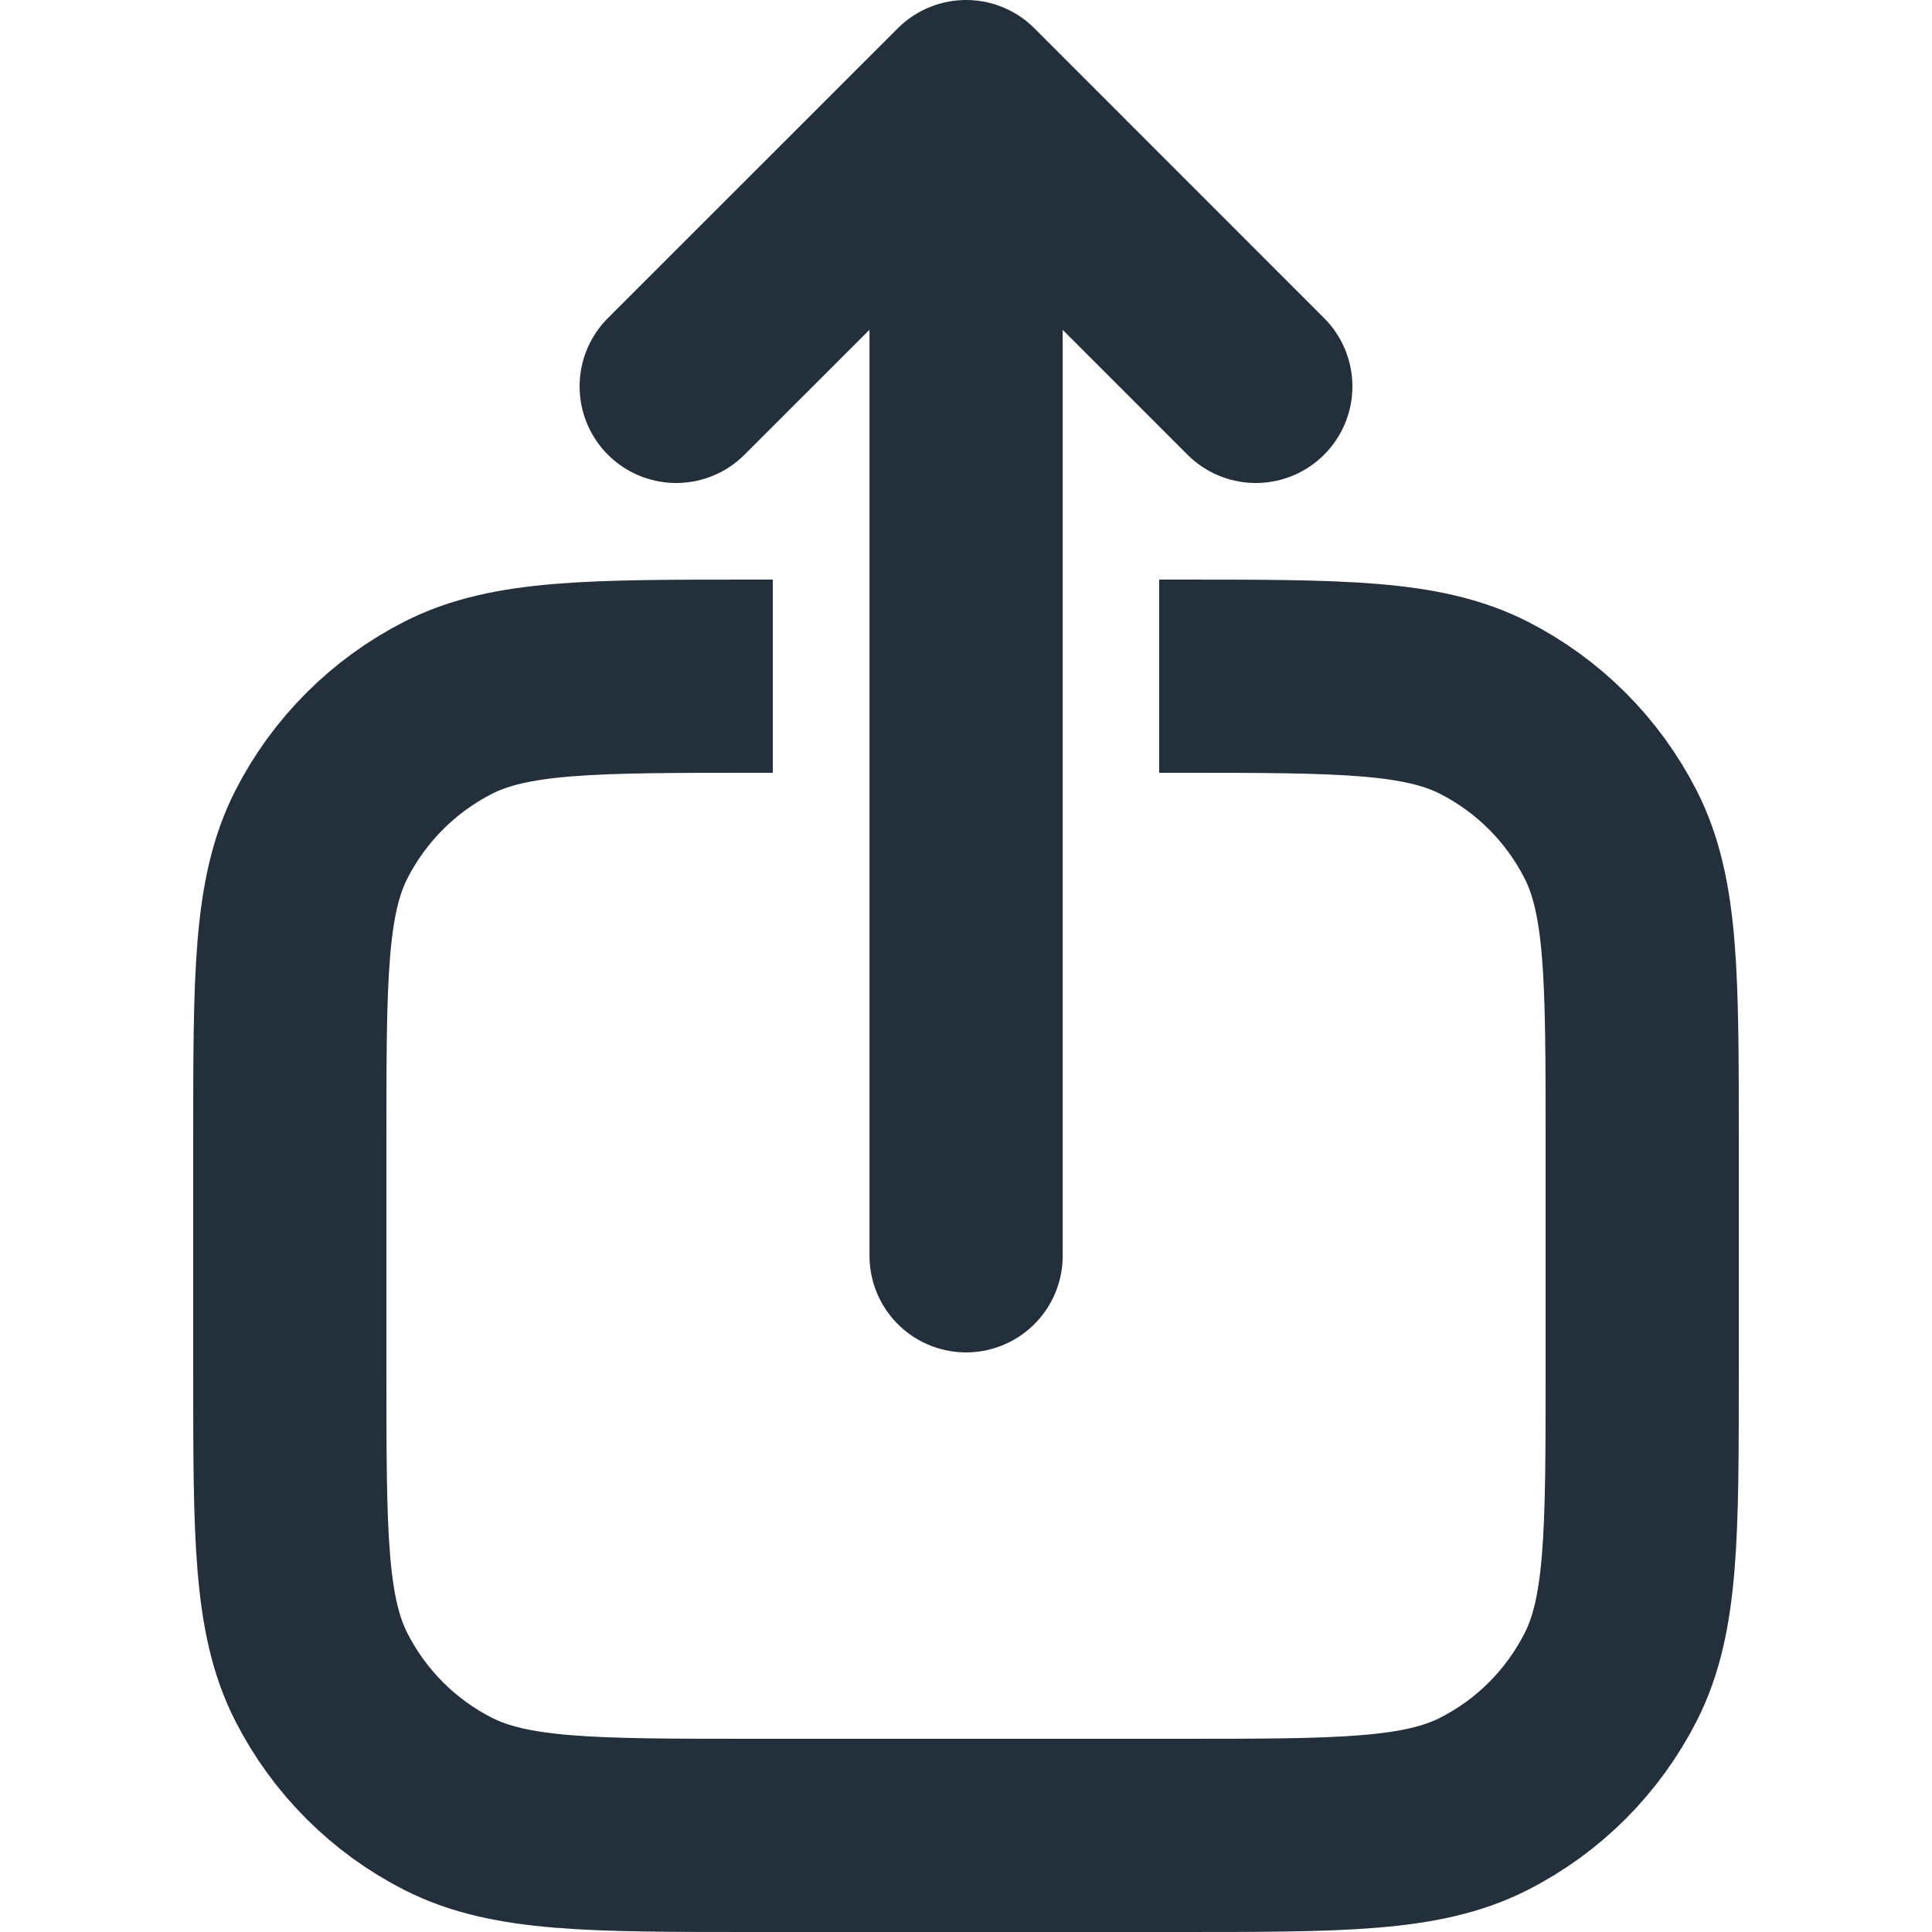
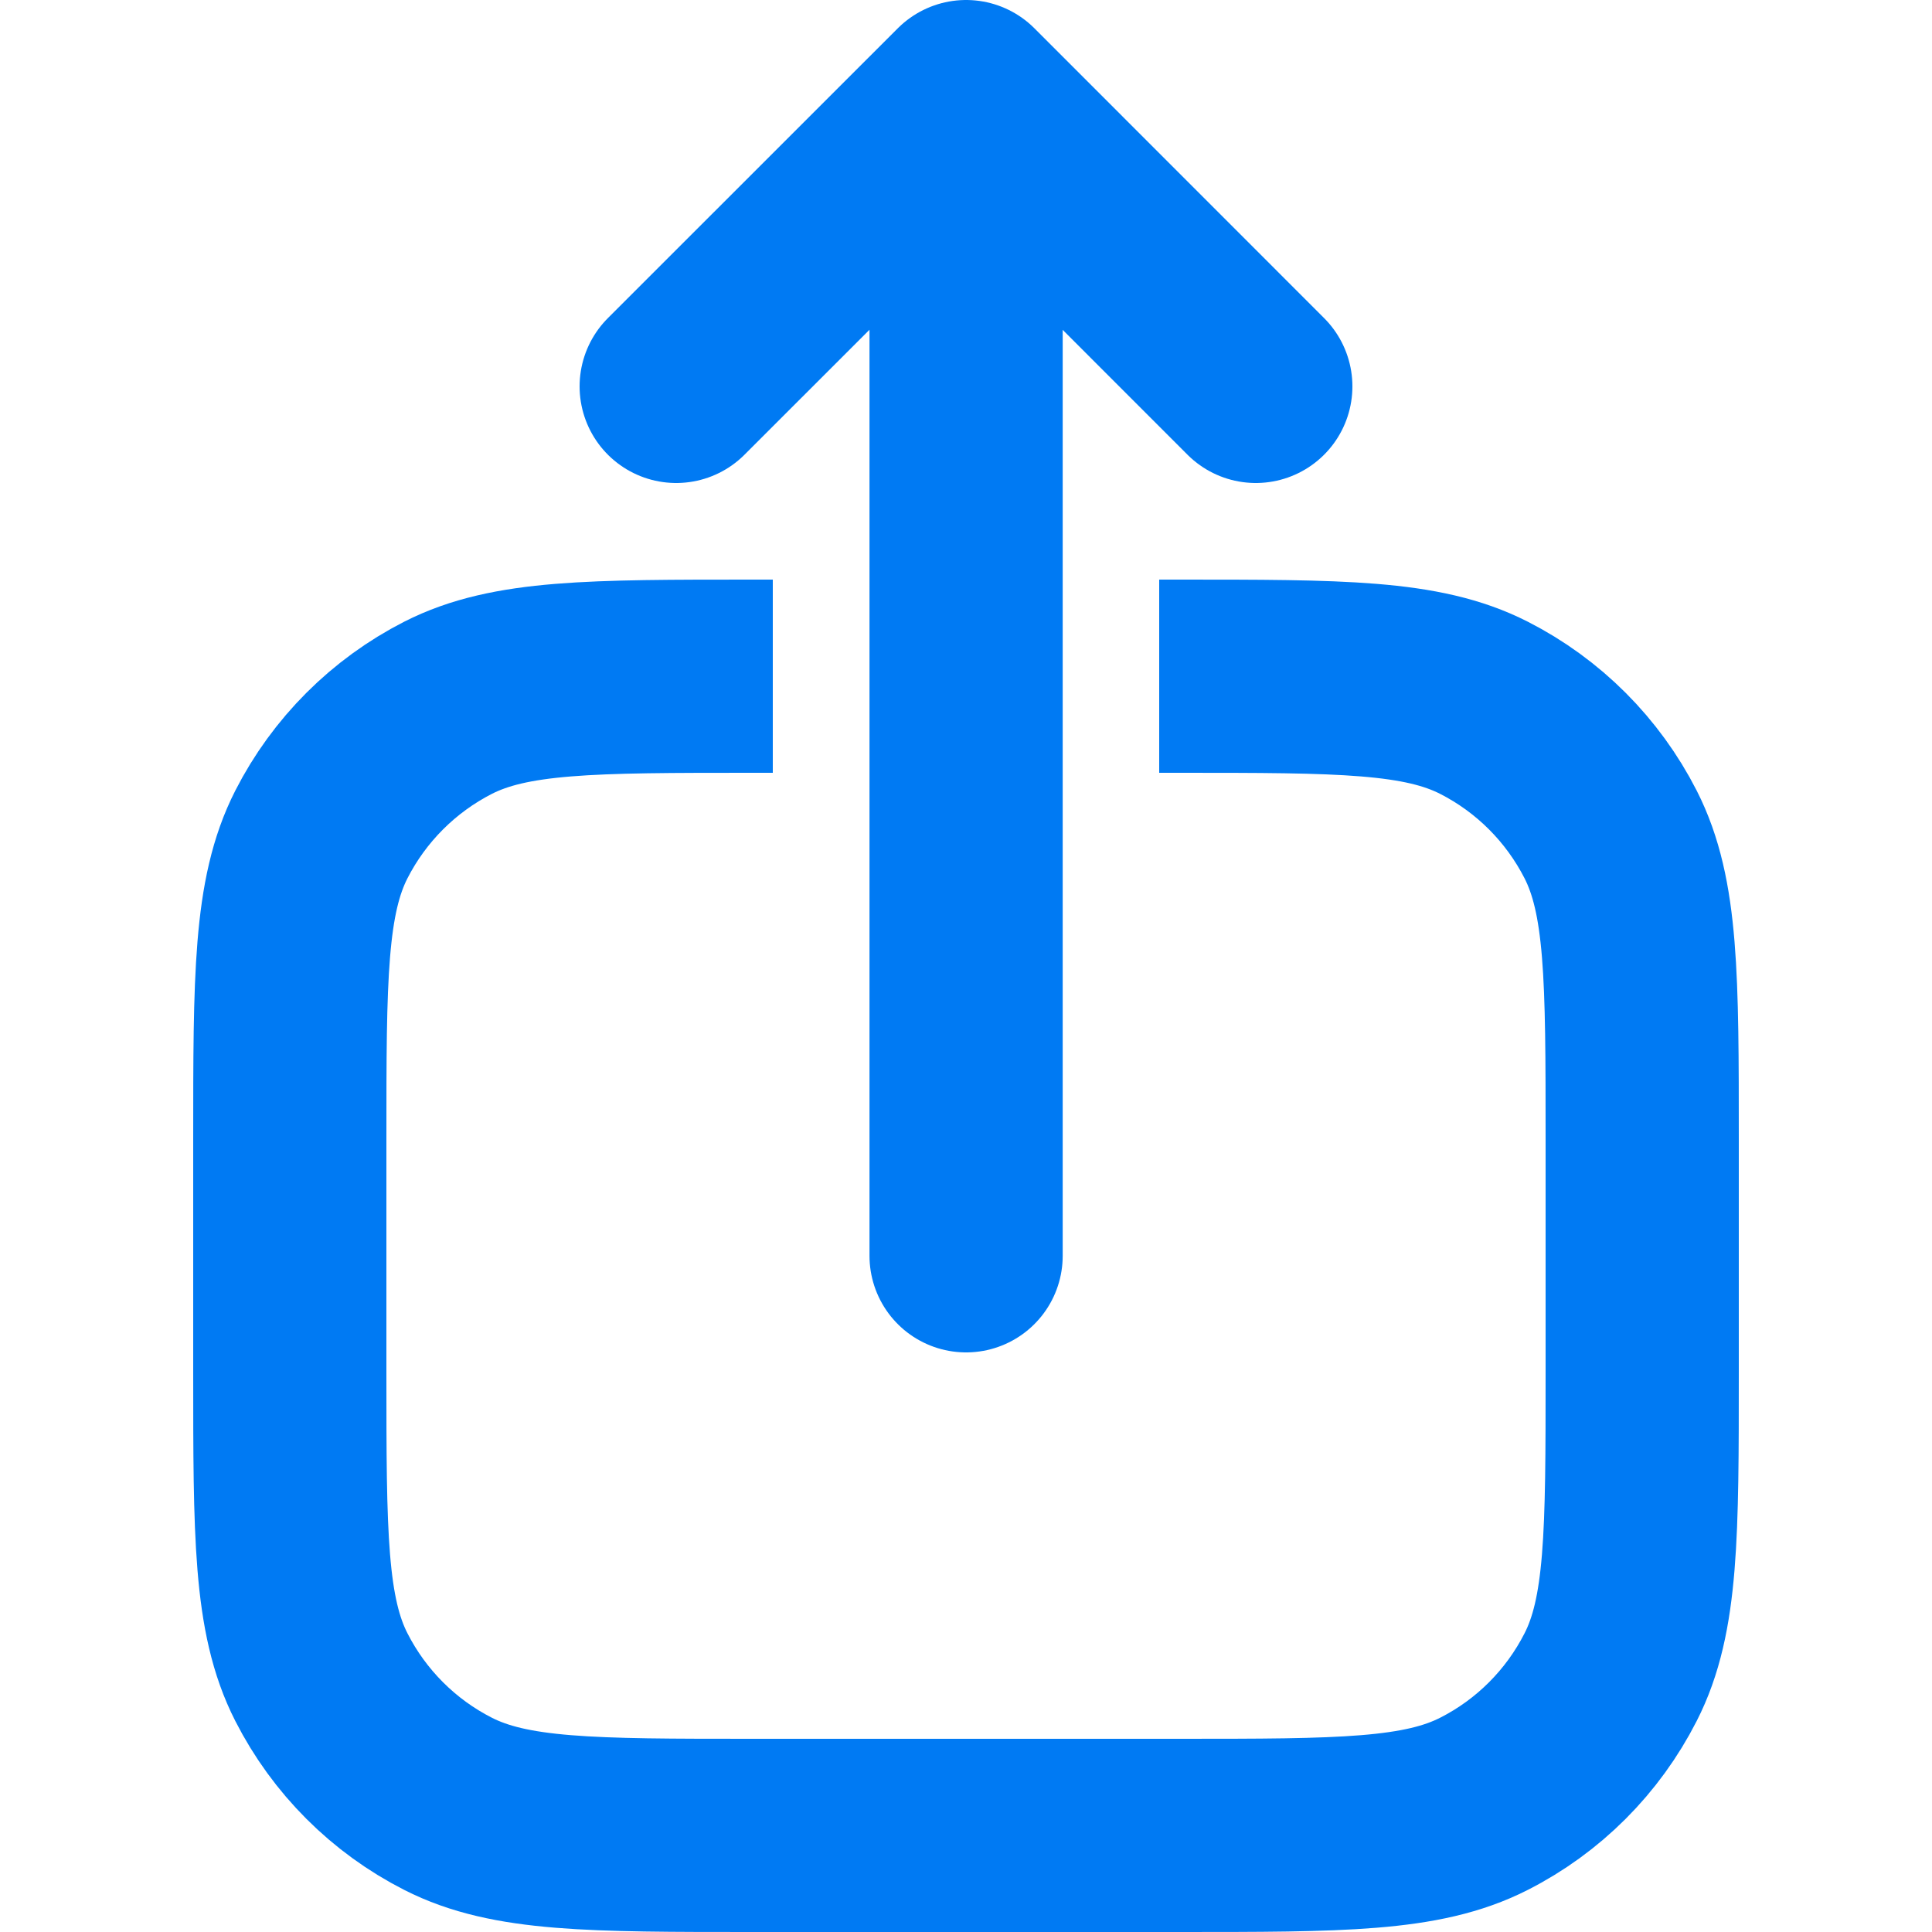
<svg xmlns="http://www.w3.org/2000/svg" width="20" height="20" viewBox="0 0 20 20" fill="none">
-   <path d="M12 7H12.2C13.88 7 14.72 7 15.362 7.327C15.927 7.615 16.385 8.074 16.673 8.638C17 9.28 17 10.12 17 11.8V14.2C17 15.88 17 16.721 16.673 17.362C16.385 17.927 15.927 18.386 15.362 18.673C14.72 19 13.88 19 12.2 19H7.8C6.12 19 5.28 19 4.638 18.673C4.074 18.386 3.615 17.927 3.327 17.362C3 16.721 3 15.88 3 14.2V11.8C3 10.12 3 9.28 3.327 8.638C3.615 8.074 4.074 7.615 4.638 7.327C5.28 7 6.12 7 7.8 7H8" stroke="#23303C" stroke-width="2" />
-   <path d="M10.001 1L10.001 13M13 4L10.001 1L7 4" stroke="#23303C" stroke-width="2" stroke-linecap="round" stroke-linejoin="round" />
+   <path d="M12 7H12.2C13.88 7 14.72 7 15.362 7.327C15.927 7.615 16.385 8.074 16.673 8.638C17 9.28 17 10.12 17 11.8V14.2C17 15.88 17 16.721 16.673 17.362C16.385 17.927 15.927 18.386 15.362 18.673C14.72 19 13.88 19 12.2 19H7.8C6.12 19 5.28 19 4.638 18.673C4.074 18.386 3.615 17.927 3.327 17.362C3 16.721 3 15.88 3 14.2V11.8C3 10.12 3 9.28 3.327 8.638C3.615 8.074 4.074 7.615 4.638 7.327C5.28 7 6.12 7 7.8 7H8" stroke="#007AF3" stroke-width="2" />
+   <path d="M10.001 1L10.001 13M13 4L10.001 1L7 4" stroke="#007AF3" stroke-width="2" stroke-linecap="round" stroke-linejoin="round" />
</svg>
